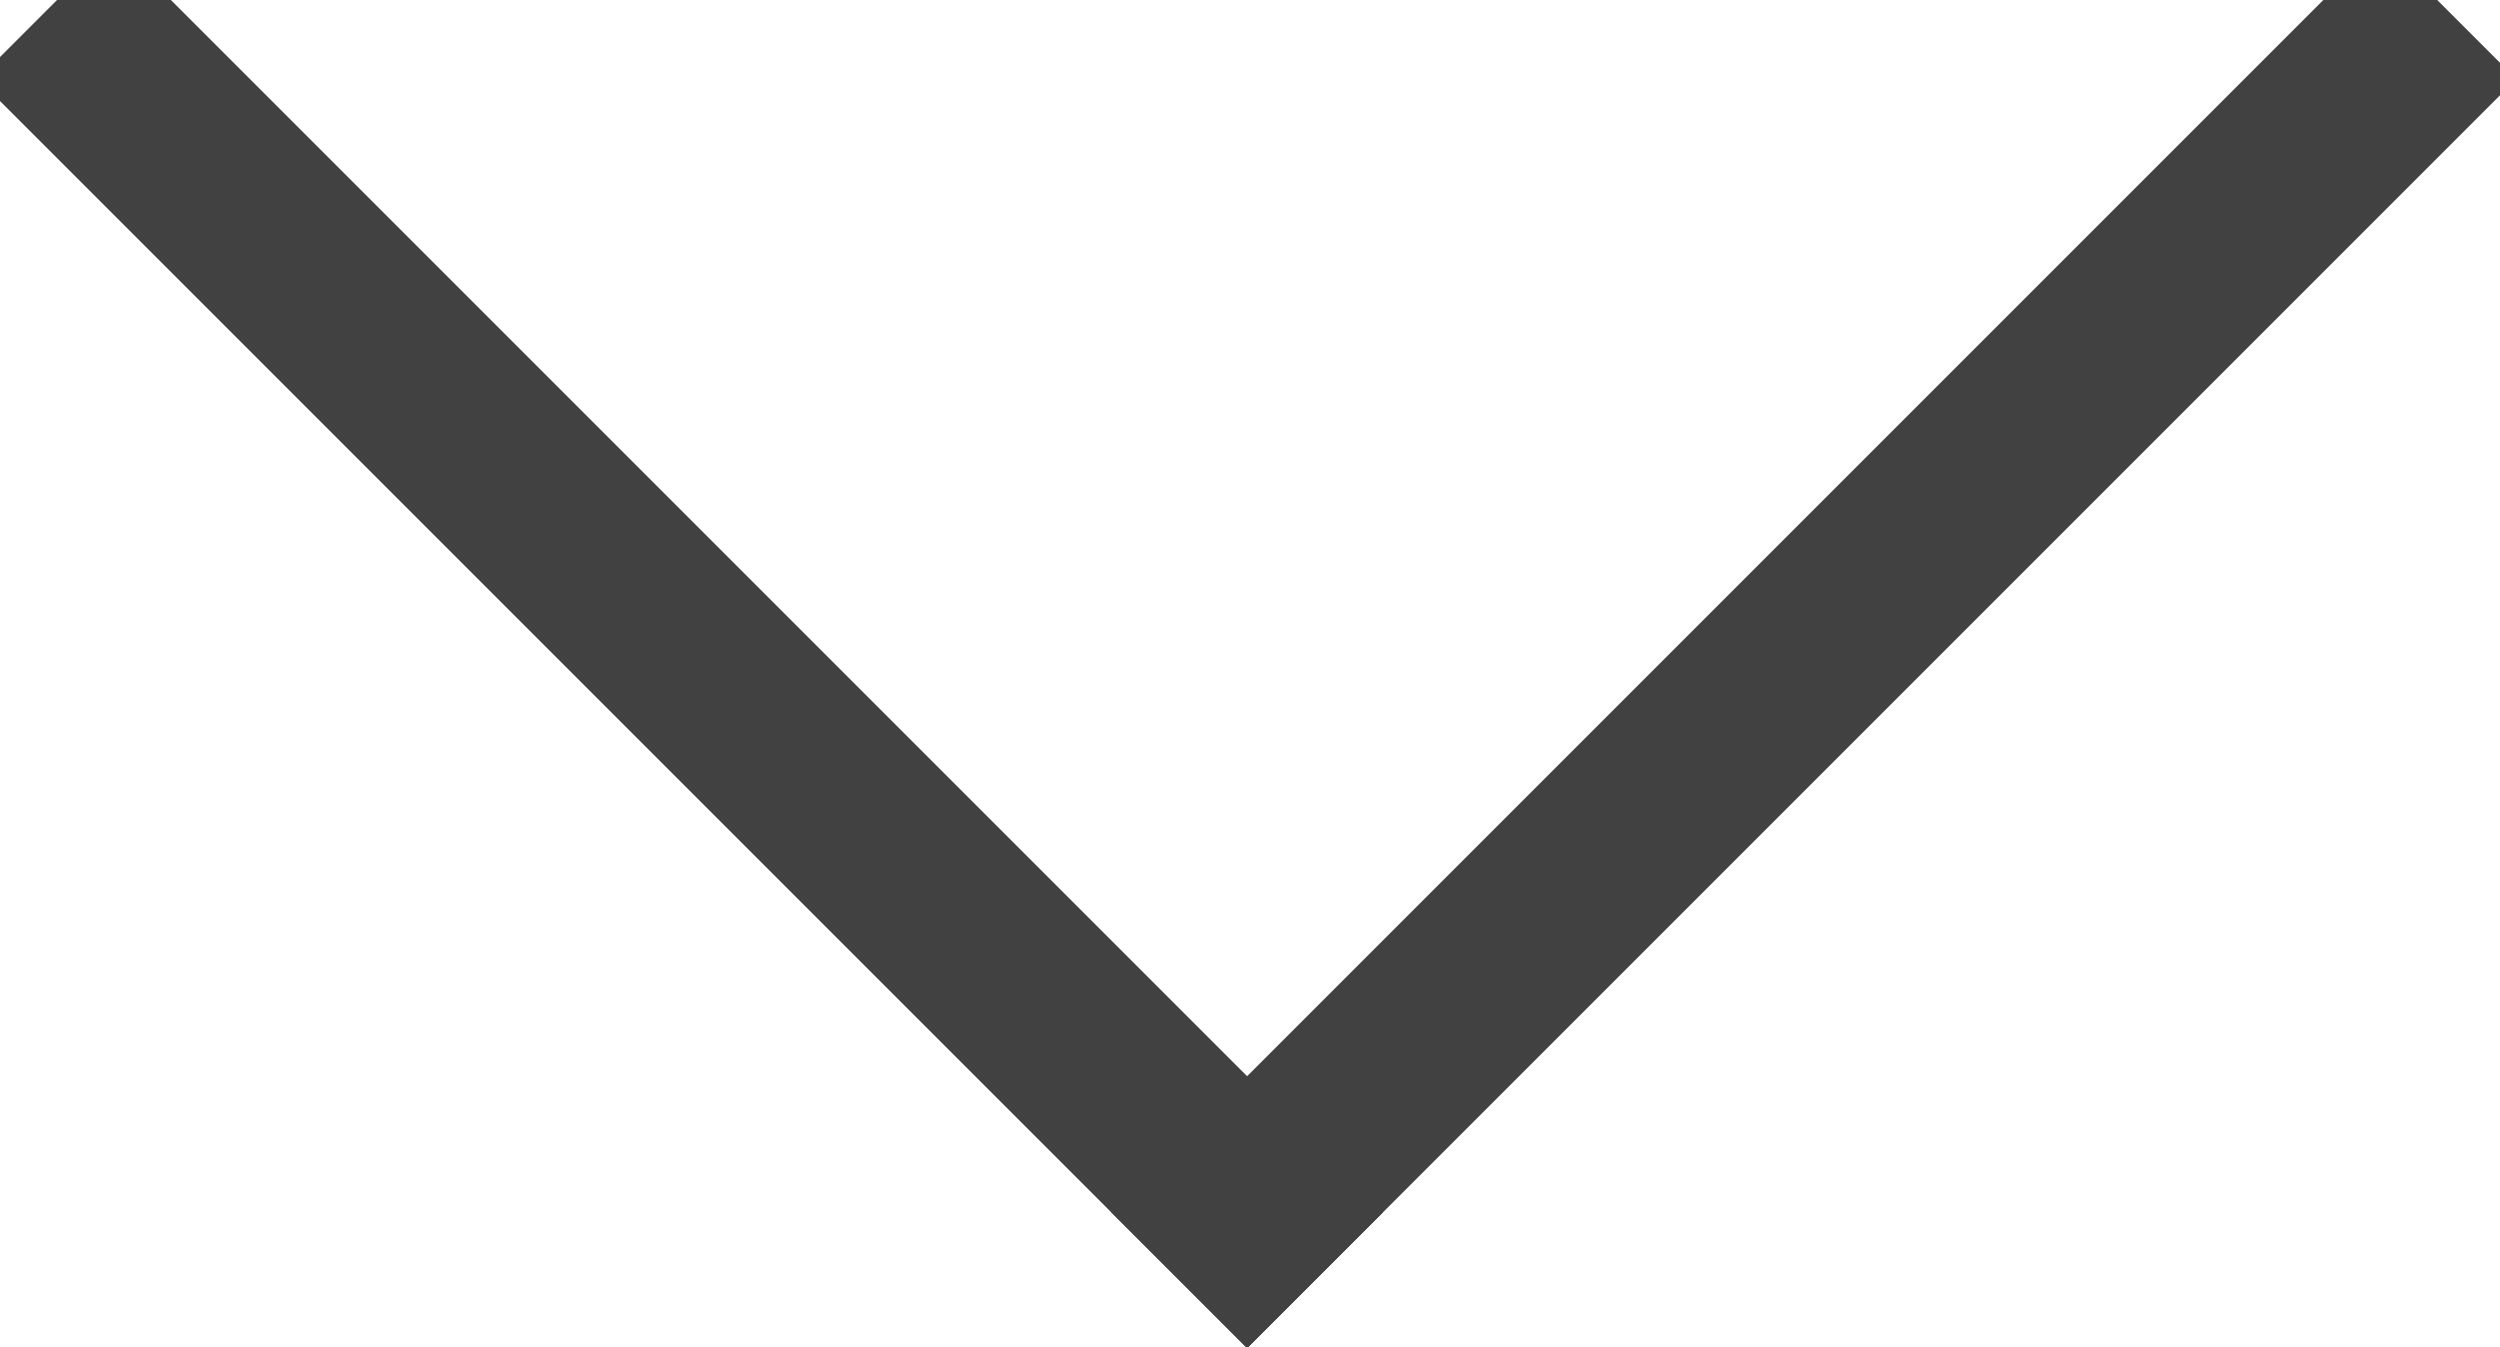
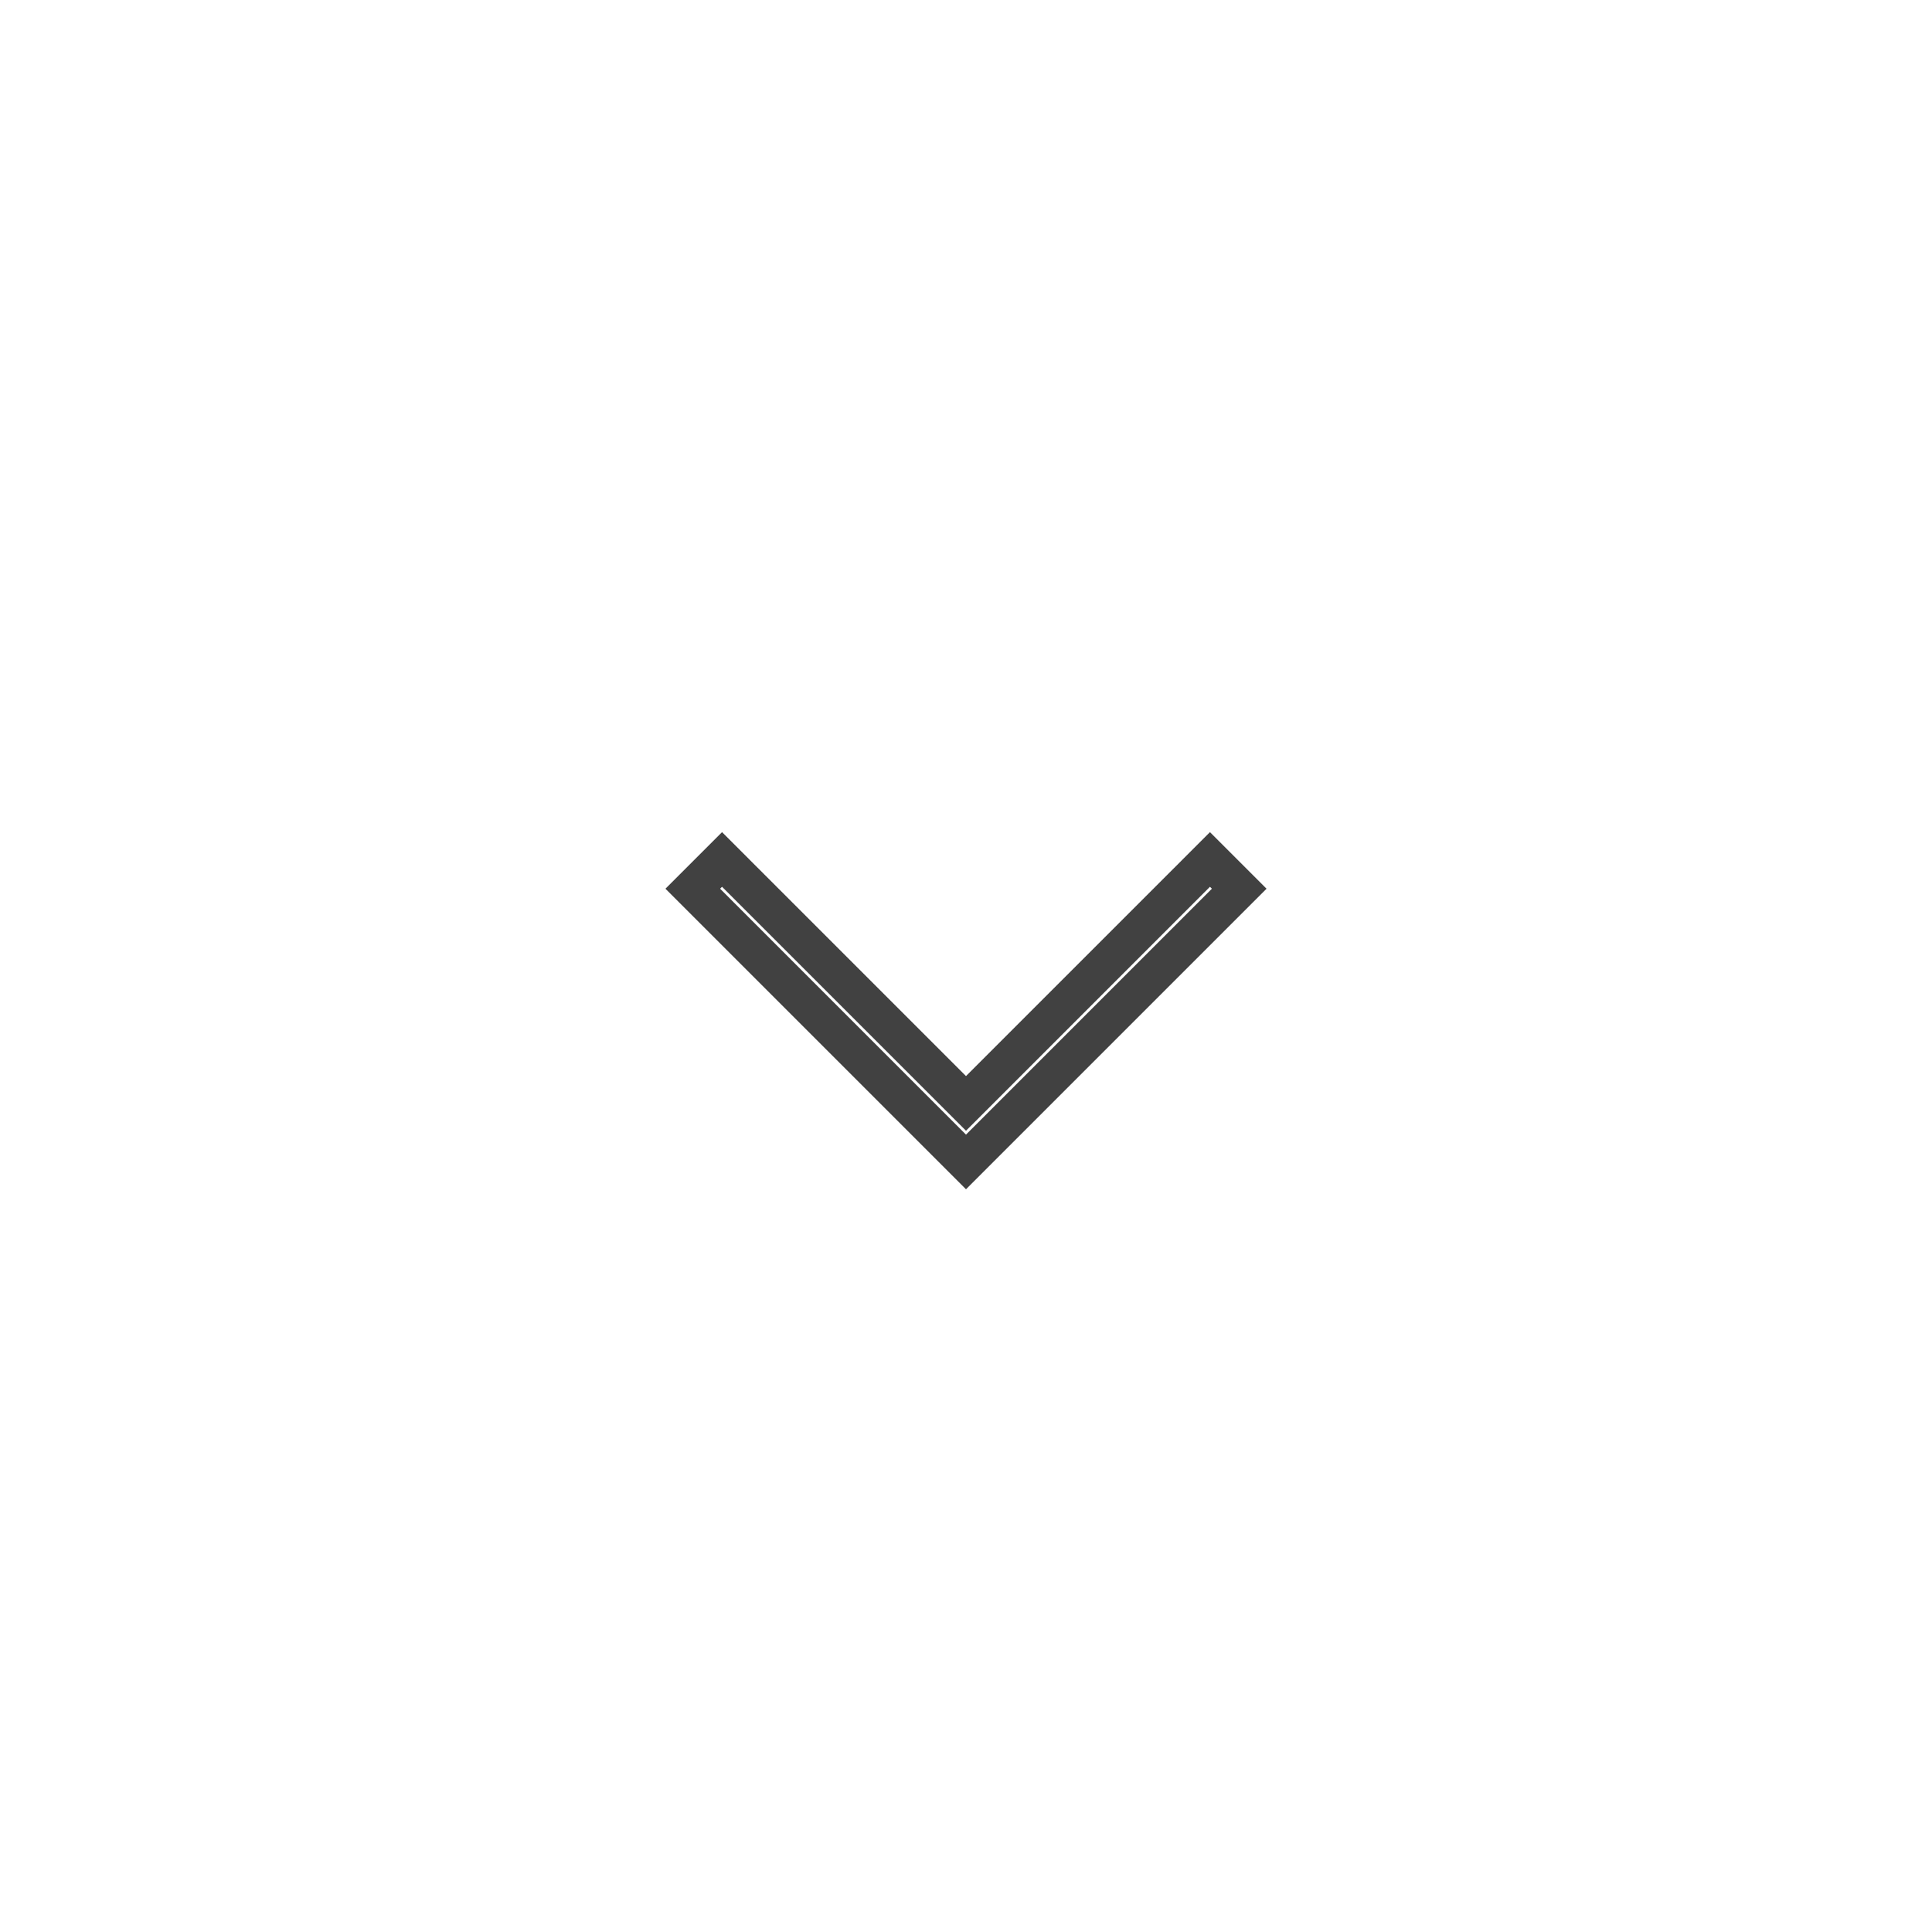
- <svg xmlns="http://www.w3.org/2000/svg" width="13px" height="7px" viewBox="0 0 13 7" version="1.1">
+ <svg xmlns="http://www.w3.org/2000/svg" width="50px" height="50px" viewBox="0 0 50 50" version="1.1">
  <defs />
  <g id="Main-Attraction" stroke="none" stroke-width="1" fill="none" fill-rule="evenodd">
-     <g id="D-User-Profile-Dropdown-Nav" transform="translate(-1096, -30)" stroke-linecap="square" stroke="#414141">
-       <g id="Line-+-Line" transform="translate(1102.485, 31) rotate(-45) translate(-1102.485, -31) translate(1097.485, 26)">
-         <path d="M1.25,0.417 L1.25,8.75" id="Line" />
-         <path d="M9.583,8.75 L1.25,8.75" id="Line" />
-       </g>
+     <g id="Artboard-55" stroke="#414141" stroke-linecap="square">
+       <path d="M20.268,28 L20,28 L20,27.464 L20,18.536 L20,18 L21.071,18 L21.071,18.536 L21.071,26.929 L29.464,26.929 L30,26.929 L30,28 L29.464,28 L20.536,28 L20.268,28 Z" id="Line" transform="translate(25, 23) rotate(-45) translate(-25, -23) " />
    </g>
  </g>
</svg>
